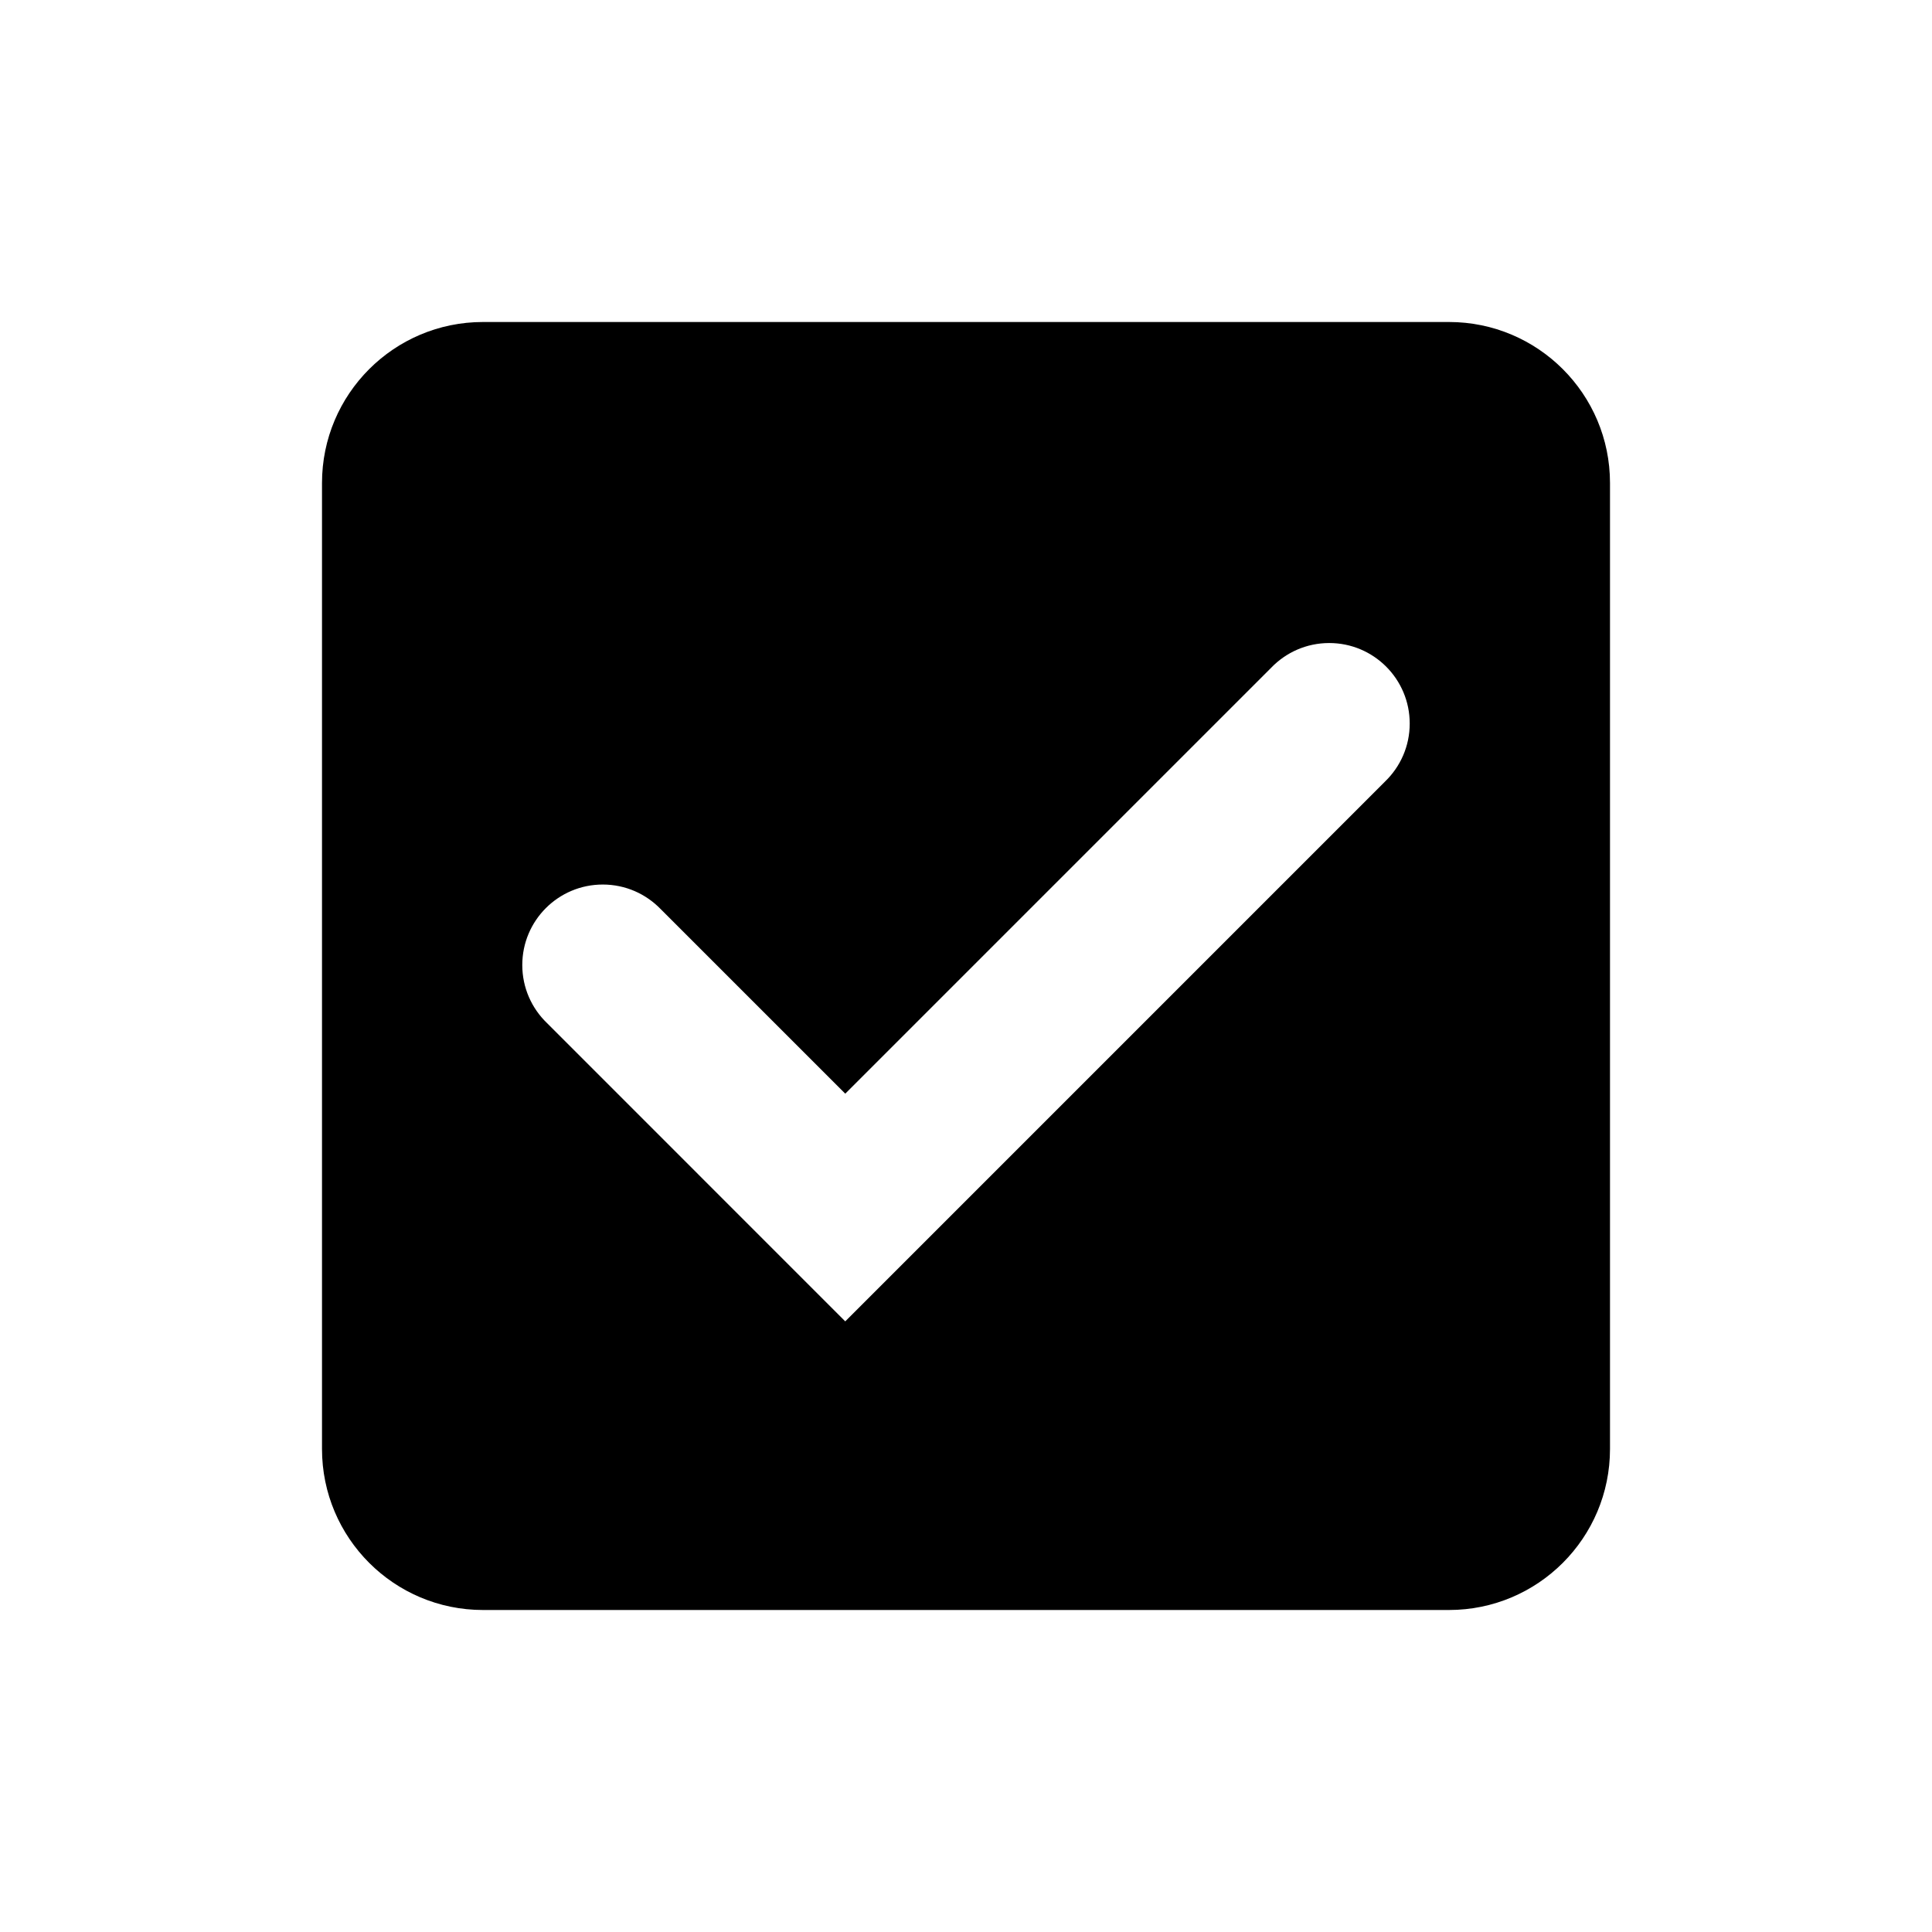
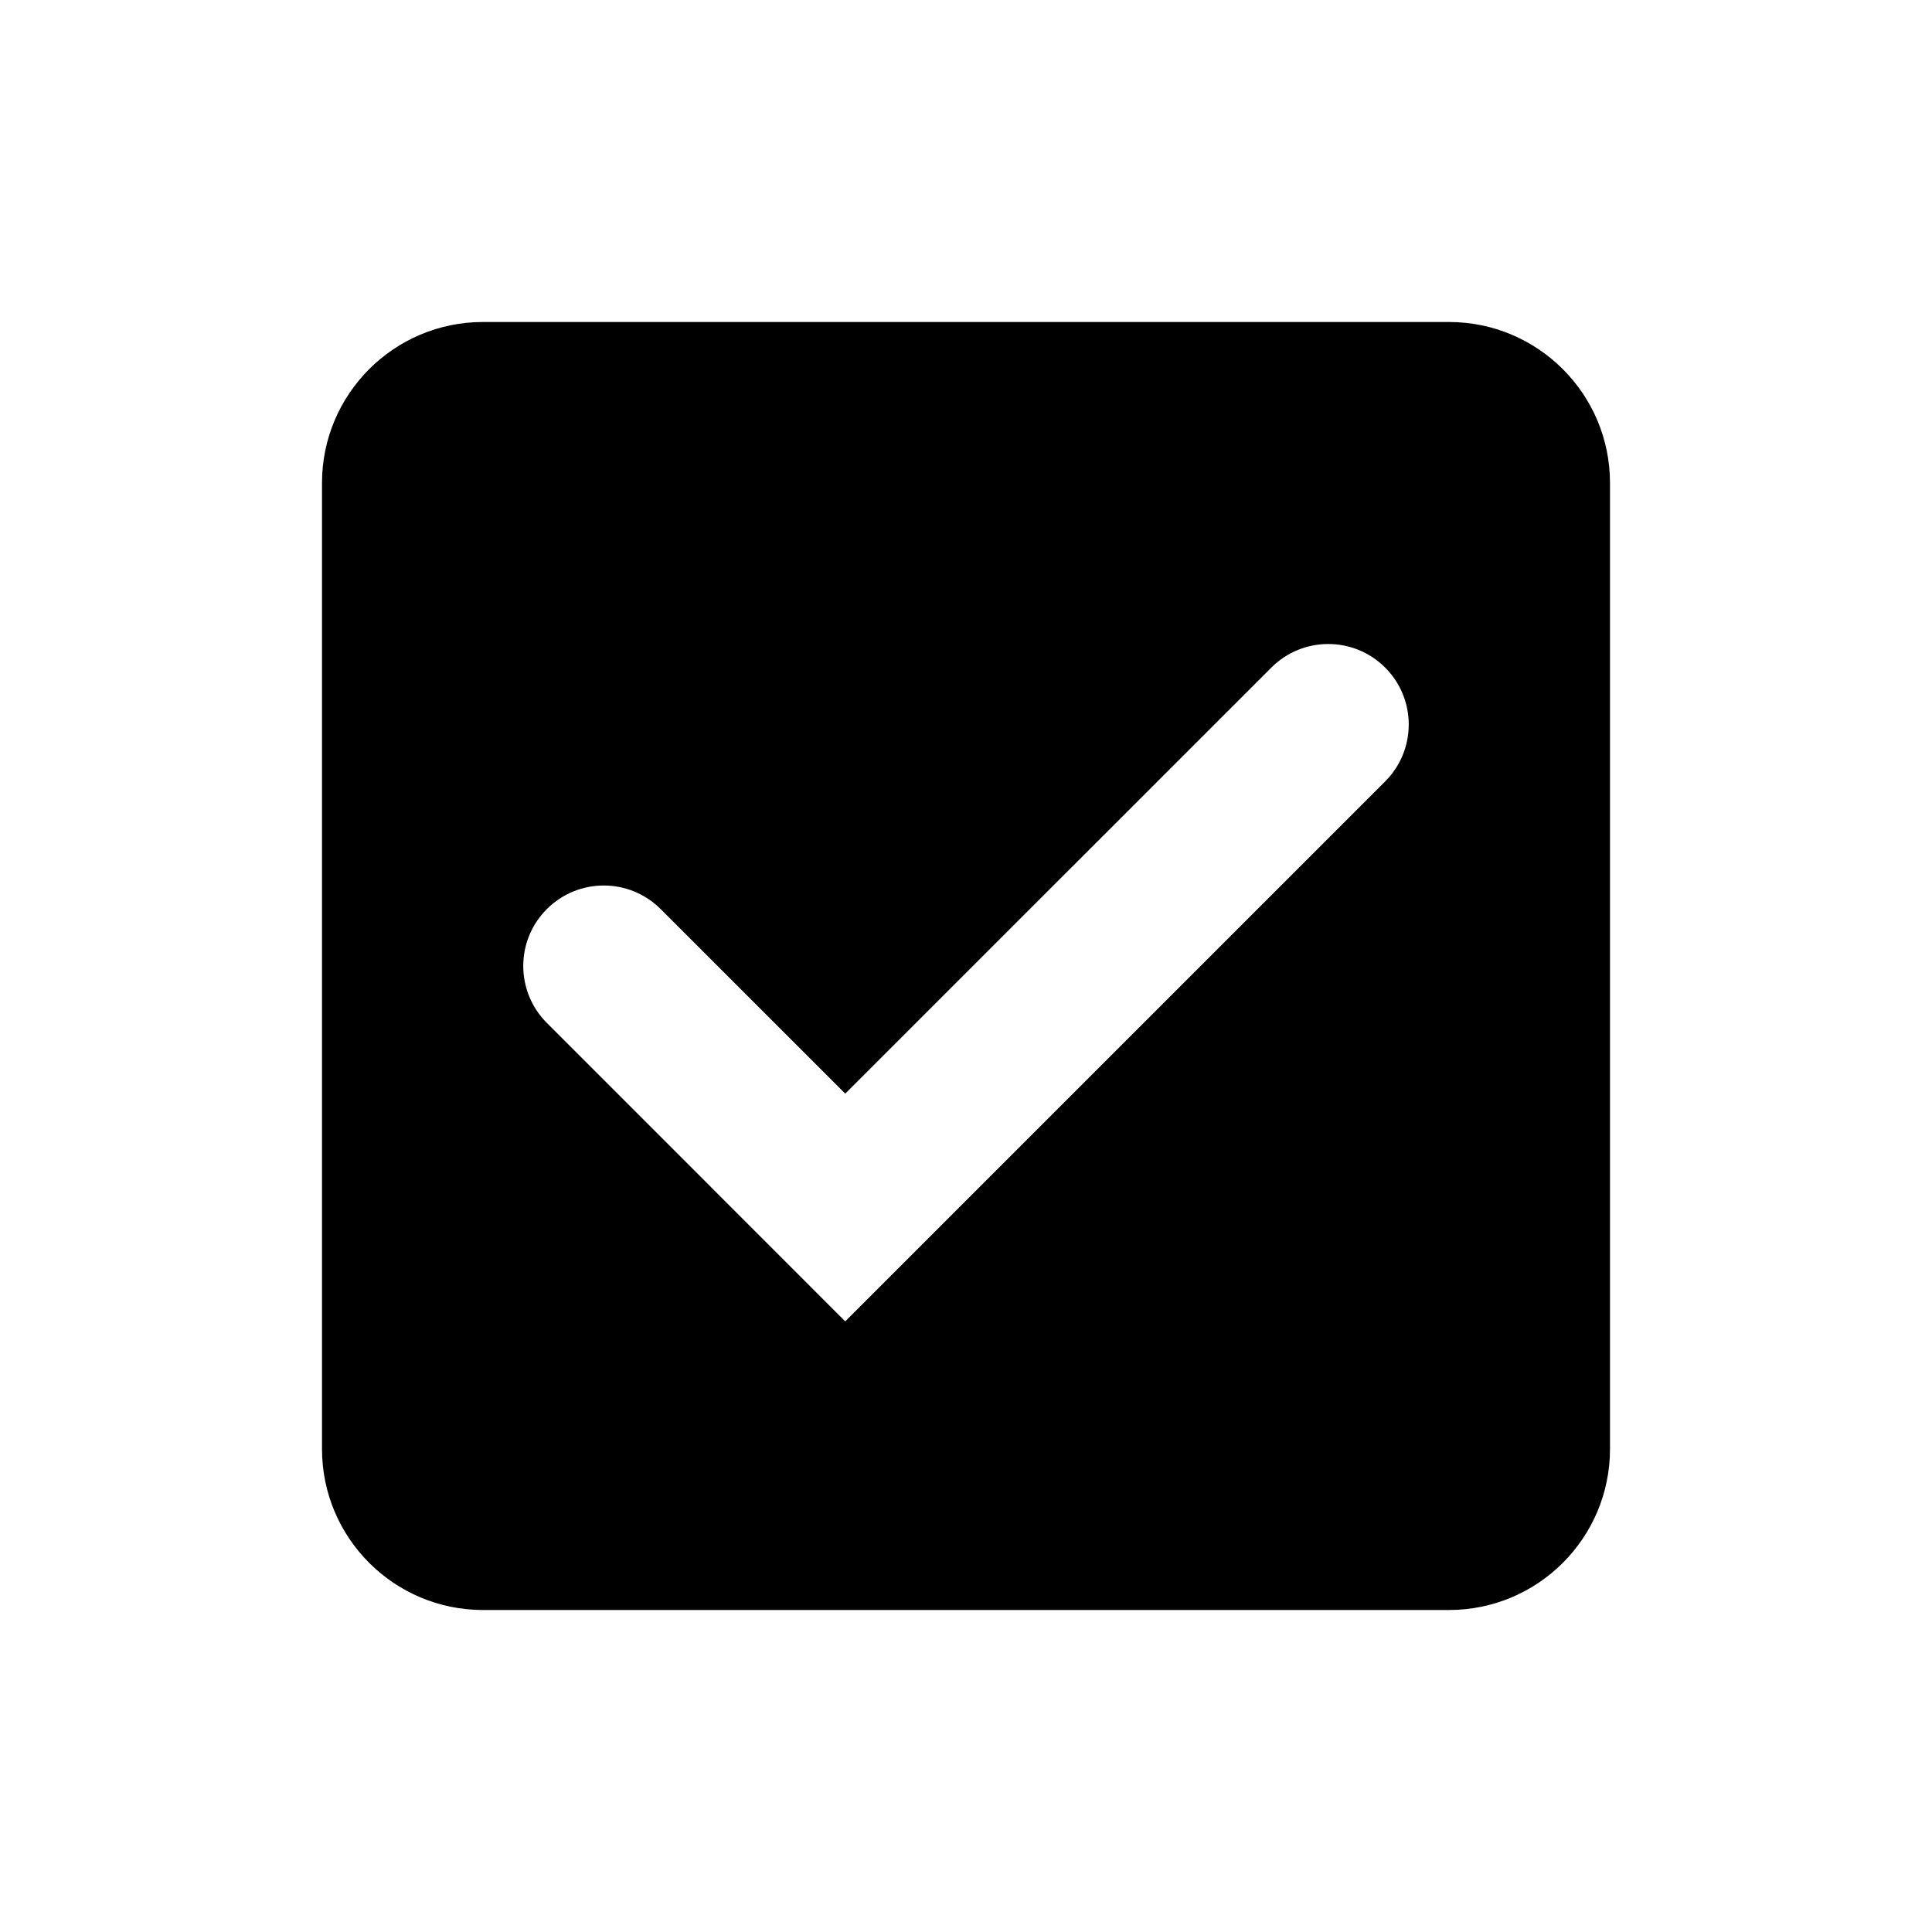
- <svg xmlns="http://www.w3.org/2000/svg" version="1.1" width="48" height="48" viewBox="0 0 48 48">
-   <path d="M36 8h-24c-2.209 0-4 1.791-4 4v0 24c0 2.209 1.791 4 4 4v0h24c2.209 0 4-1.791 4-4v0-24c0-2.209-1.791-4-4-4v0zM34.413 19.415l-13.413 13.414-7.413-7.414c-0.377-0.364-0.611-0.874-0.611-1.439 0-1.105 0.895-2 2-2 0.565 0 1.074 0.234 1.438 0.61l4.586 4.586 10.585-10.585c0.364-0.377 0.874-0.611 1.439-0.611 1.105 0 2 0.895 2 2 0 0.565-0.234 1.074-0.61 1.438l-0.001 0.001z" />
+ <svg xmlns="http://www.w3.org/2000/svg" id="cl" width="48" height="48" viewBox="0 0 48 48">
+   <g id="cm">
+     <path d="M36,8H12c-2.209,0-4,1.791-4,4v24c0,2.209,1.791,4,4,4h24c2.209,0,4-1.791,4-4V12c0-2.209-1.791-4-4-4Zm-1.586,11.414l-13.414,13.415-7.414-7.415c-.781-.781-.781-2.047,0-2.828,.781-.781,2.047-.781,2.828,0l4.586,4.585,10.586-10.585c.781-.781,2.047-.781,2.828,0,.781,.781,.781,2.047,0,2.828Z" />
+   </g>
</svg>
